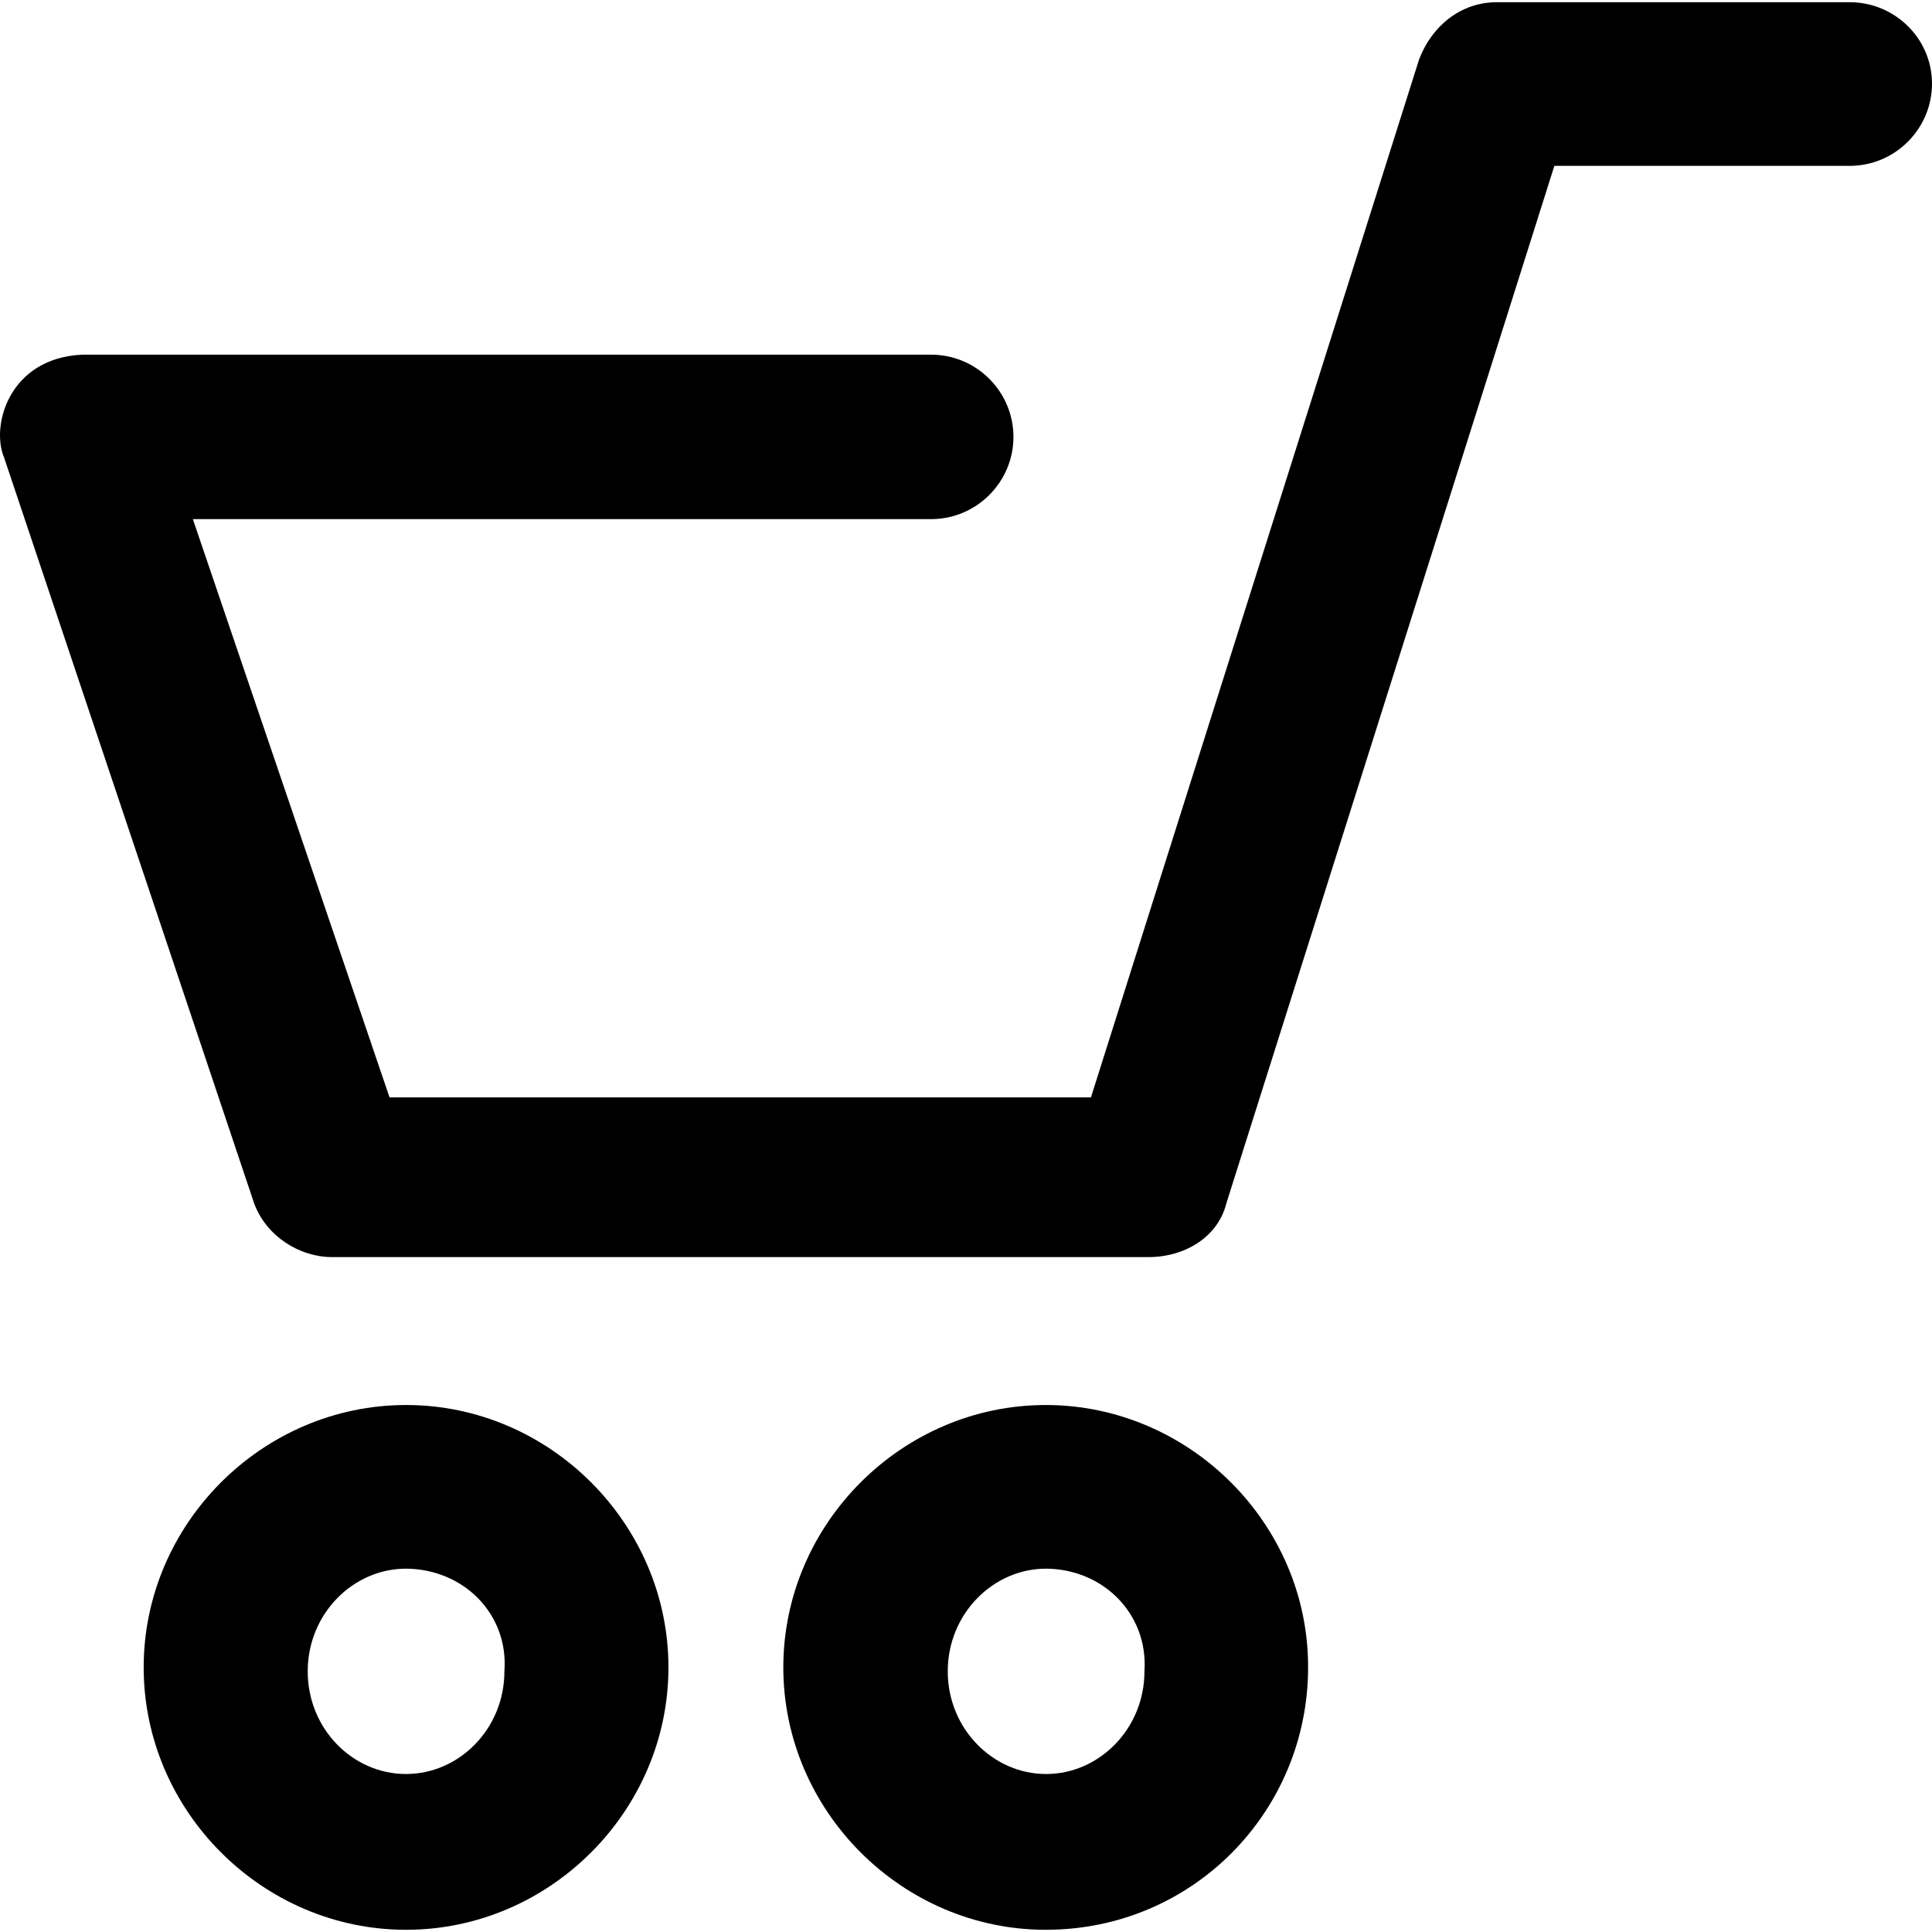
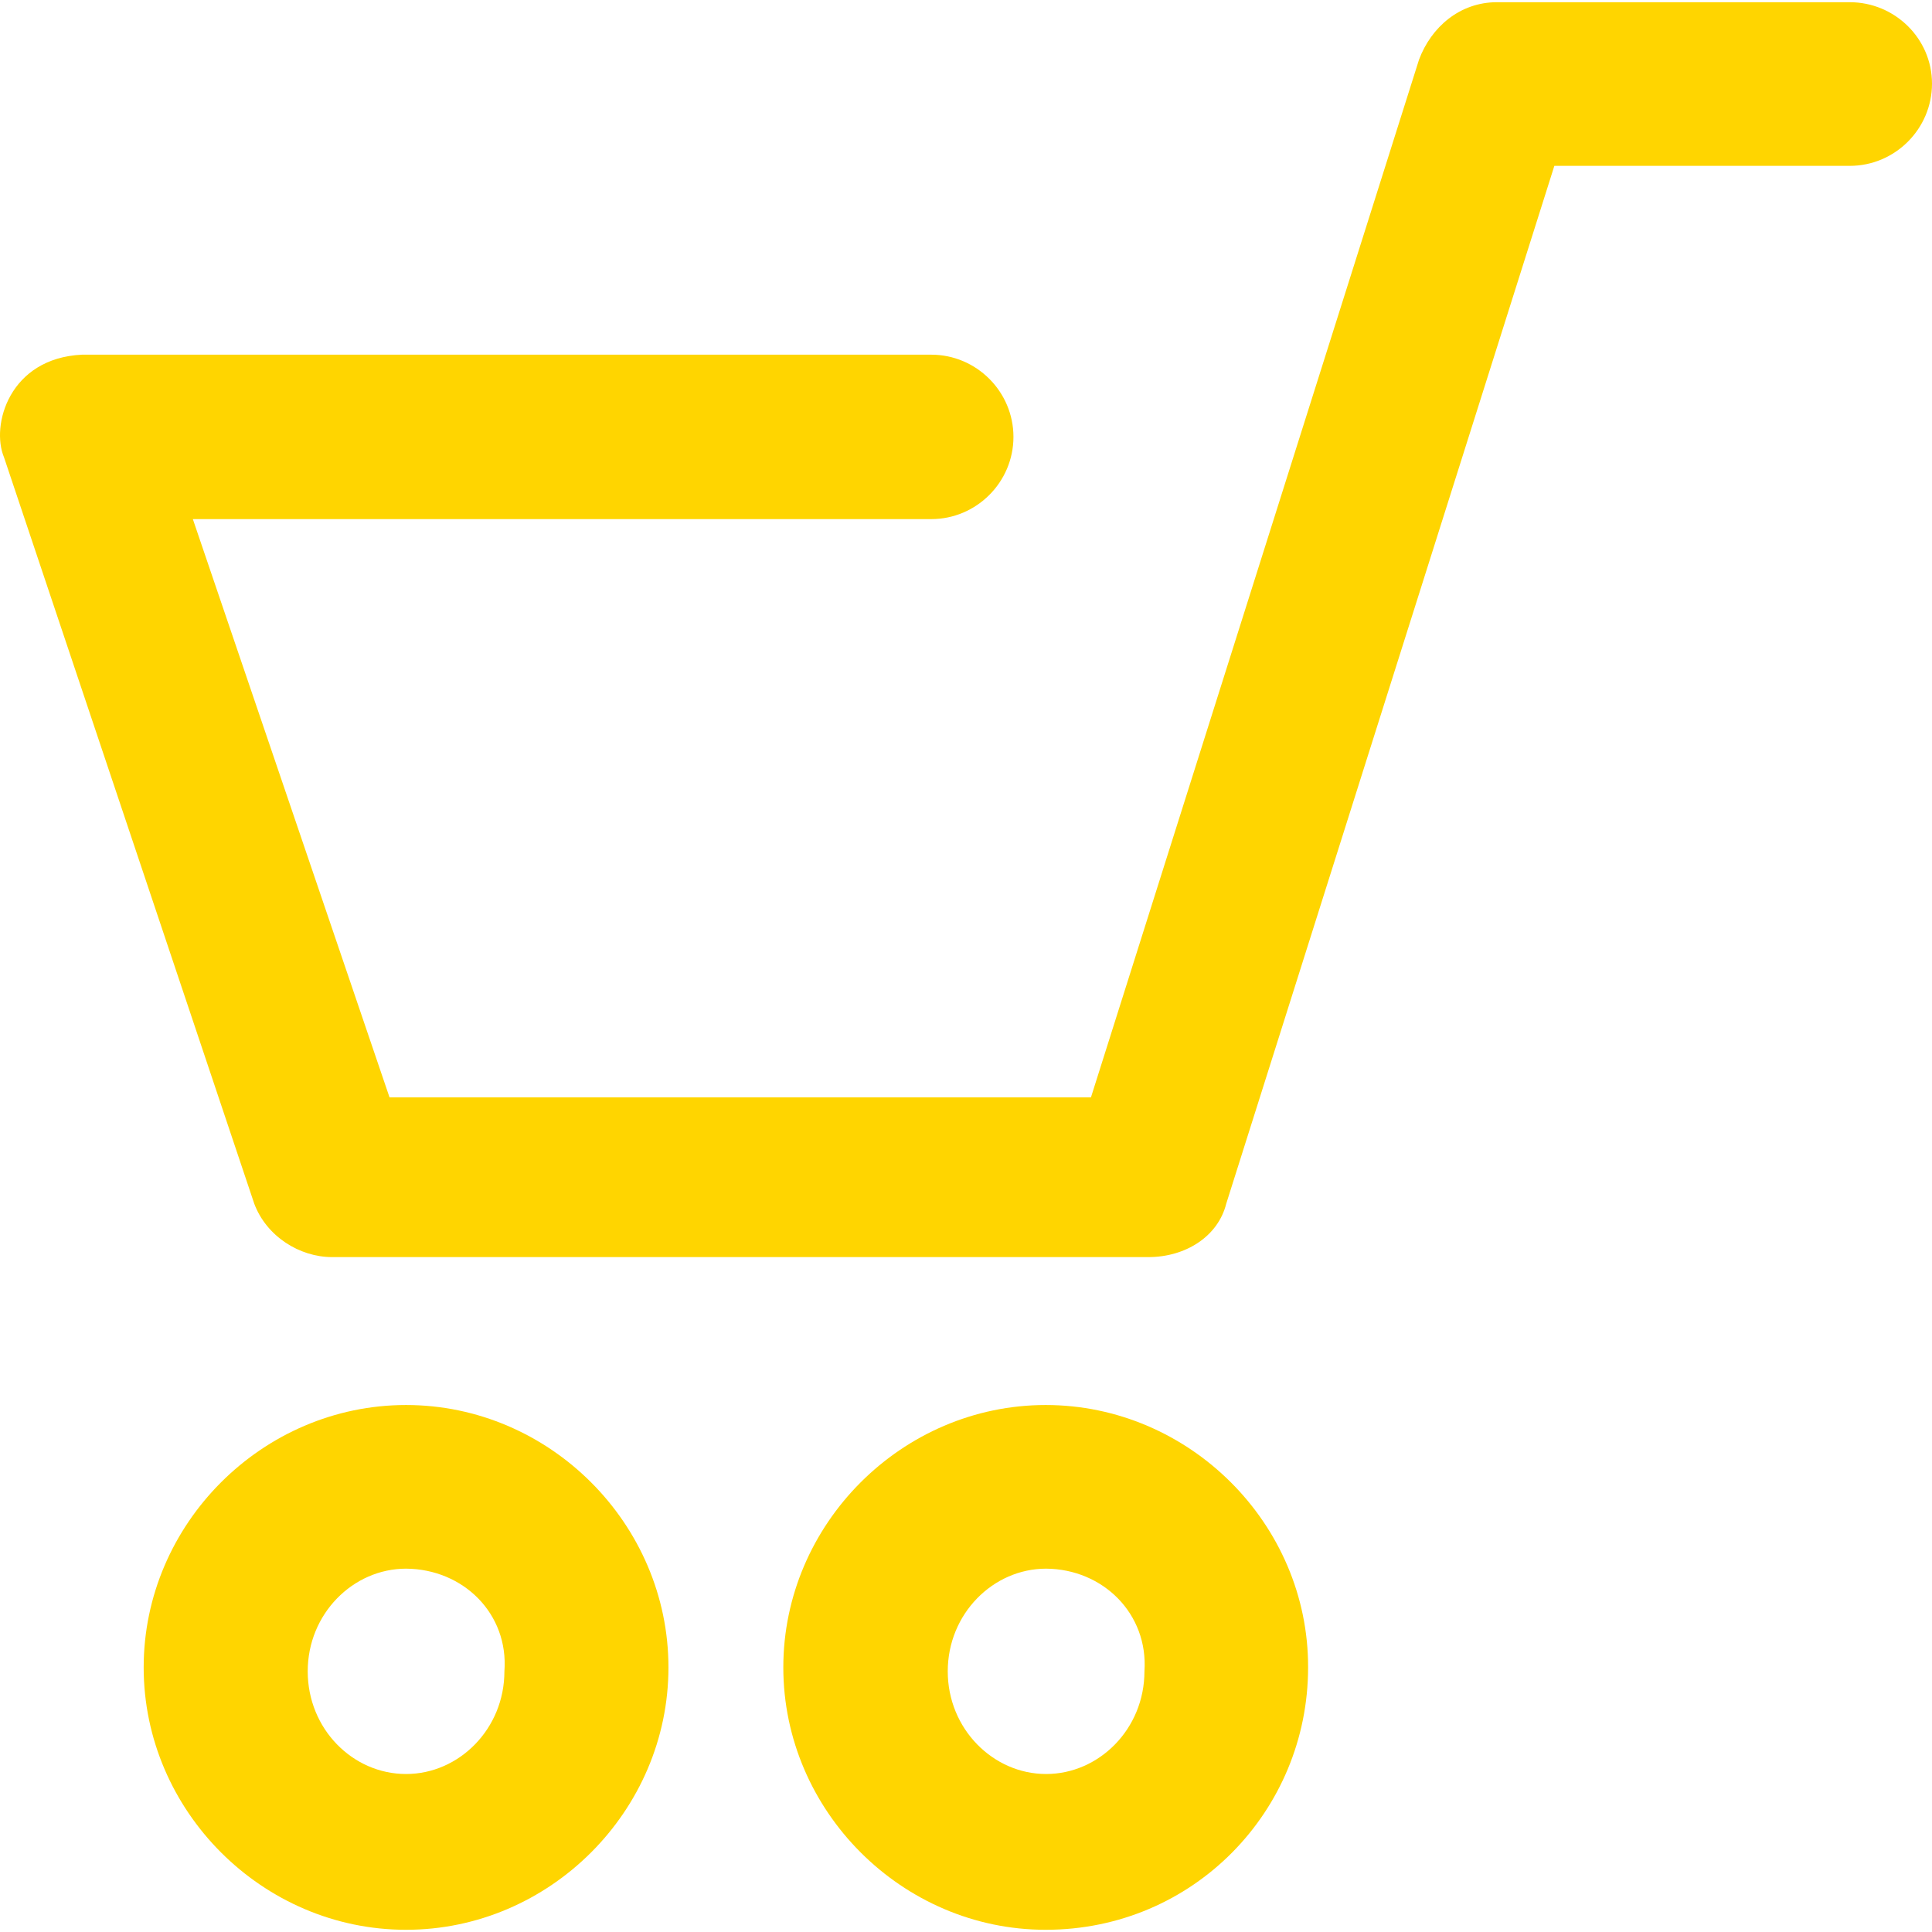
<svg xmlns="http://www.w3.org/2000/svg" version="1.1" id="Capa_1" x="0px" y="0px" viewBox="0 0 491.123 491.123" style="enable-background:new 0 0 491.123 491.123;" xml:space="preserve">
  <g>
    <g>
-       <path d="M470.223,0.561h-89.7c-9.4,0-16.7,6.3-19.8,14.6l-83.4,263.8h-178.3l-50-147h187.7c11.5,0,20.9-9.4,20.9-20.9    s-9.4-20.9-20.9-20.9h-215.9c-18.5,0.9-23.2,18-19.8,26.1l63.6,189.7c3.1,8.3,11.5,13.6,19.8,13.6h207.5c9.4,0,17.7-5.2,19.8-13.6    l83.4-263.8h75.1c11.5,0,20.9-9.4,20.9-20.9S481.623,0.561,470.223,0.561z" />
-       <path d="M103.223,357.161c-36.5,0-66.7,30.2-66.7,66.7s30.2,66.7,66.7,66.7s66.7-30.2,66.7-66.7S139.723,357.161,103.223,357.161z     M128.223,424.861c0,14.6-11.5,26.1-25,26.1c-13.6,0-25-11.5-25-26.1s11.5-26.1,25-26.1    C117.823,398.861,129.323,410.261,128.223,424.861z" />
-       <path d="M265.823,357.161c-36.5,0-66.7,30.2-66.7,66.7s30.2,66.7,66.7,66.7c37.5,0,66.7-30.2,66.7-66.7    C332.623,387.361,302.323,357.161,265.823,357.161z M290.923,424.861c0,14.6-11.5,26.1-25,26.1c-13.5,0-25-11.5-25-26.1    s11.5-26.1,25-26.1C280.423,398.861,291.923,410.261,290.923,424.861z" />
+       <path d="M470.223,0.561h-89.7c-9.4,0-16.7,6.3-19.8,14.6l-83.4,263.8h-178.3l-50-147h187.7c11.5,0,20.9-9.4,20.9-20.9    s-9.4-20.9-20.9-20.9h-215.9c-18.5,0.9-23.2,18-19.8,26.1l63.6,189.7c3.1,8.3,11.5,13.6,19.8,13.6h207.5c9.4,0,17.7-5.2,19.8-13.6    l83.4-263.8h75.1c11.5,0,20.9-9.4,20.9-20.9S481.623,0.561,470.223,0.561z" fill="#FFD500" />
+       <path d="M103.223,357.161c-36.5,0-66.7,30.2-66.7,66.7s30.2,66.7,66.7,66.7s66.7-30.2,66.7-66.7S139.723,357.161,103.223,357.161z     M128.223,424.861c0,14.6-11.5,26.1-25,26.1c-13.6,0-25-11.5-25-26.1s11.5-26.1,25-26.1    C117.823,398.861,129.323,410.261,128.223,424.861z" fill="#FFD500" />
+       <path d="M265.823,357.161c-36.5,0-66.7,30.2-66.7,66.7s30.2,66.7,66.7,66.7c37.5,0,66.7-30.2,66.7-66.7    C332.623,387.361,302.323,357.161,265.823,357.161z M290.923,424.861c0,14.6-11.5,26.1-25,26.1c-13.5,0-25-11.5-25-26.1    s11.5-26.1,25-26.1C280.423,398.861,291.923,410.261,290.923,424.861z" fill="#FFD500" />
    </g>
  </g>
  <g>
</g>
  <g>
</g>
  <g>
</g>
  <g>
</g>
  <g>
</g>
  <g>
</g>
  <g>
</g>
  <g>
</g>
  <g>
</g>
  <g>
</g>
  <g>
</g>
  <g>
</g>
  <g>
</g>
  <g>
</g>
  <g>
</g>
</svg>
